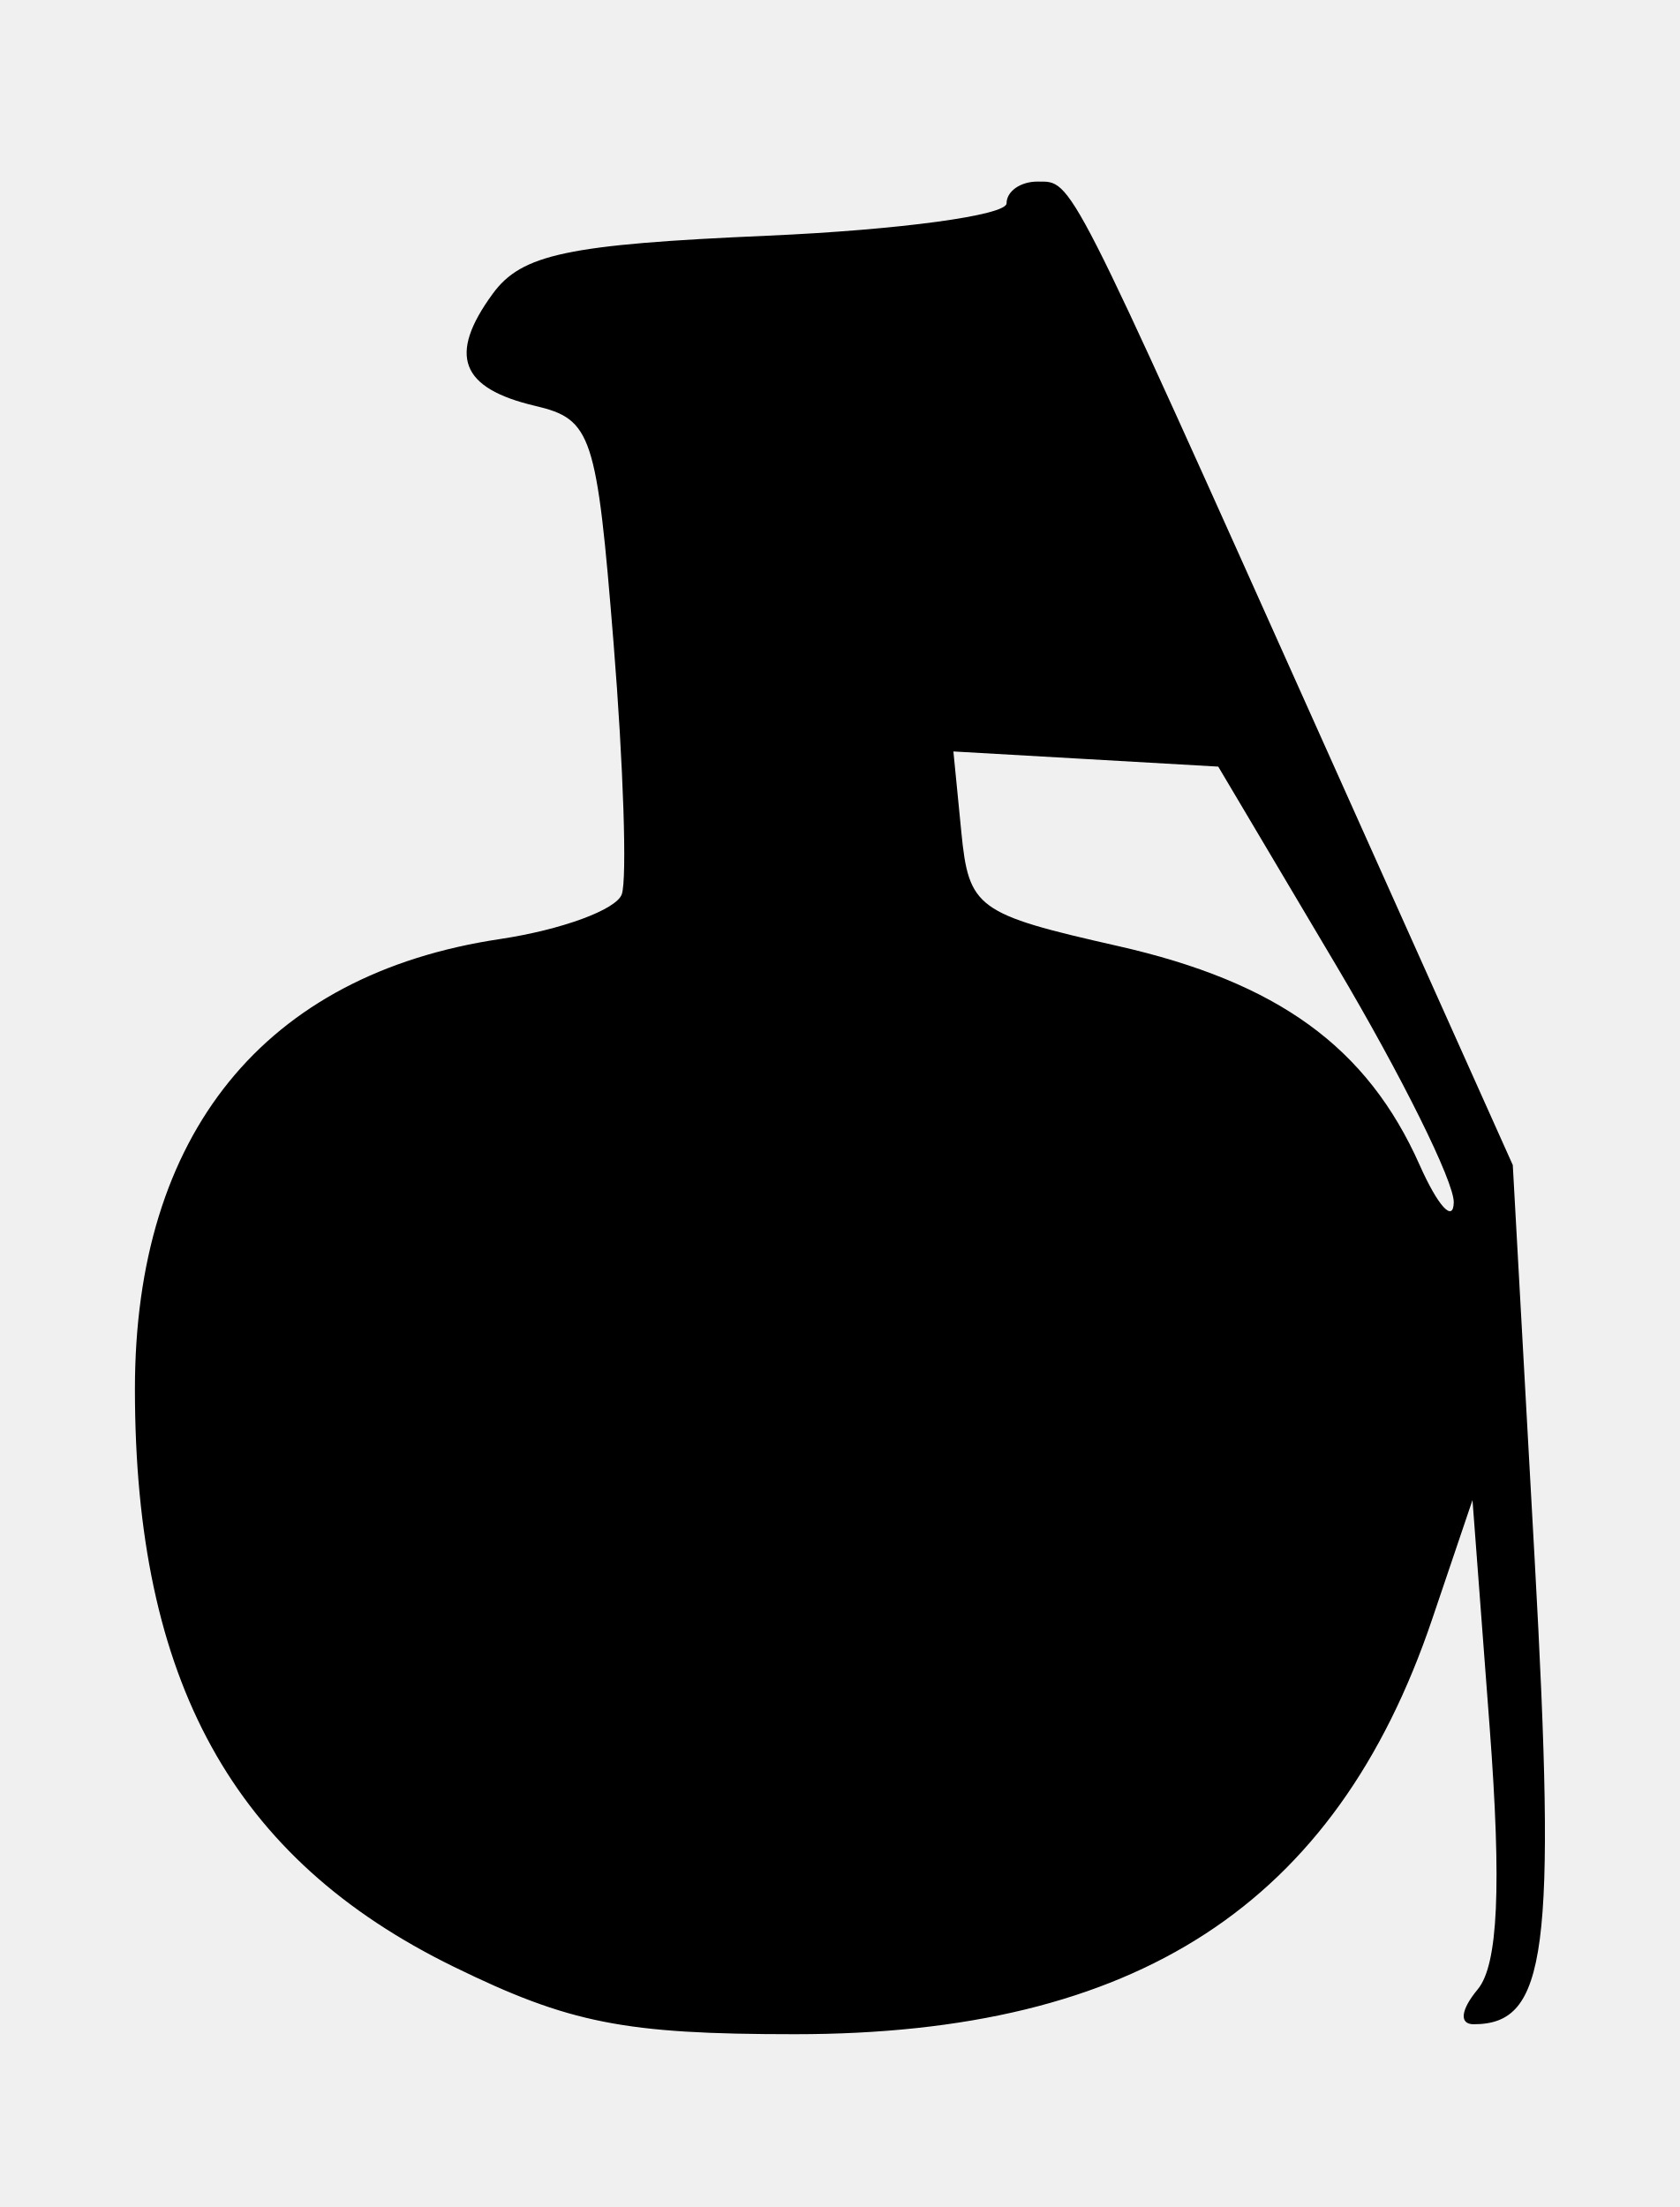
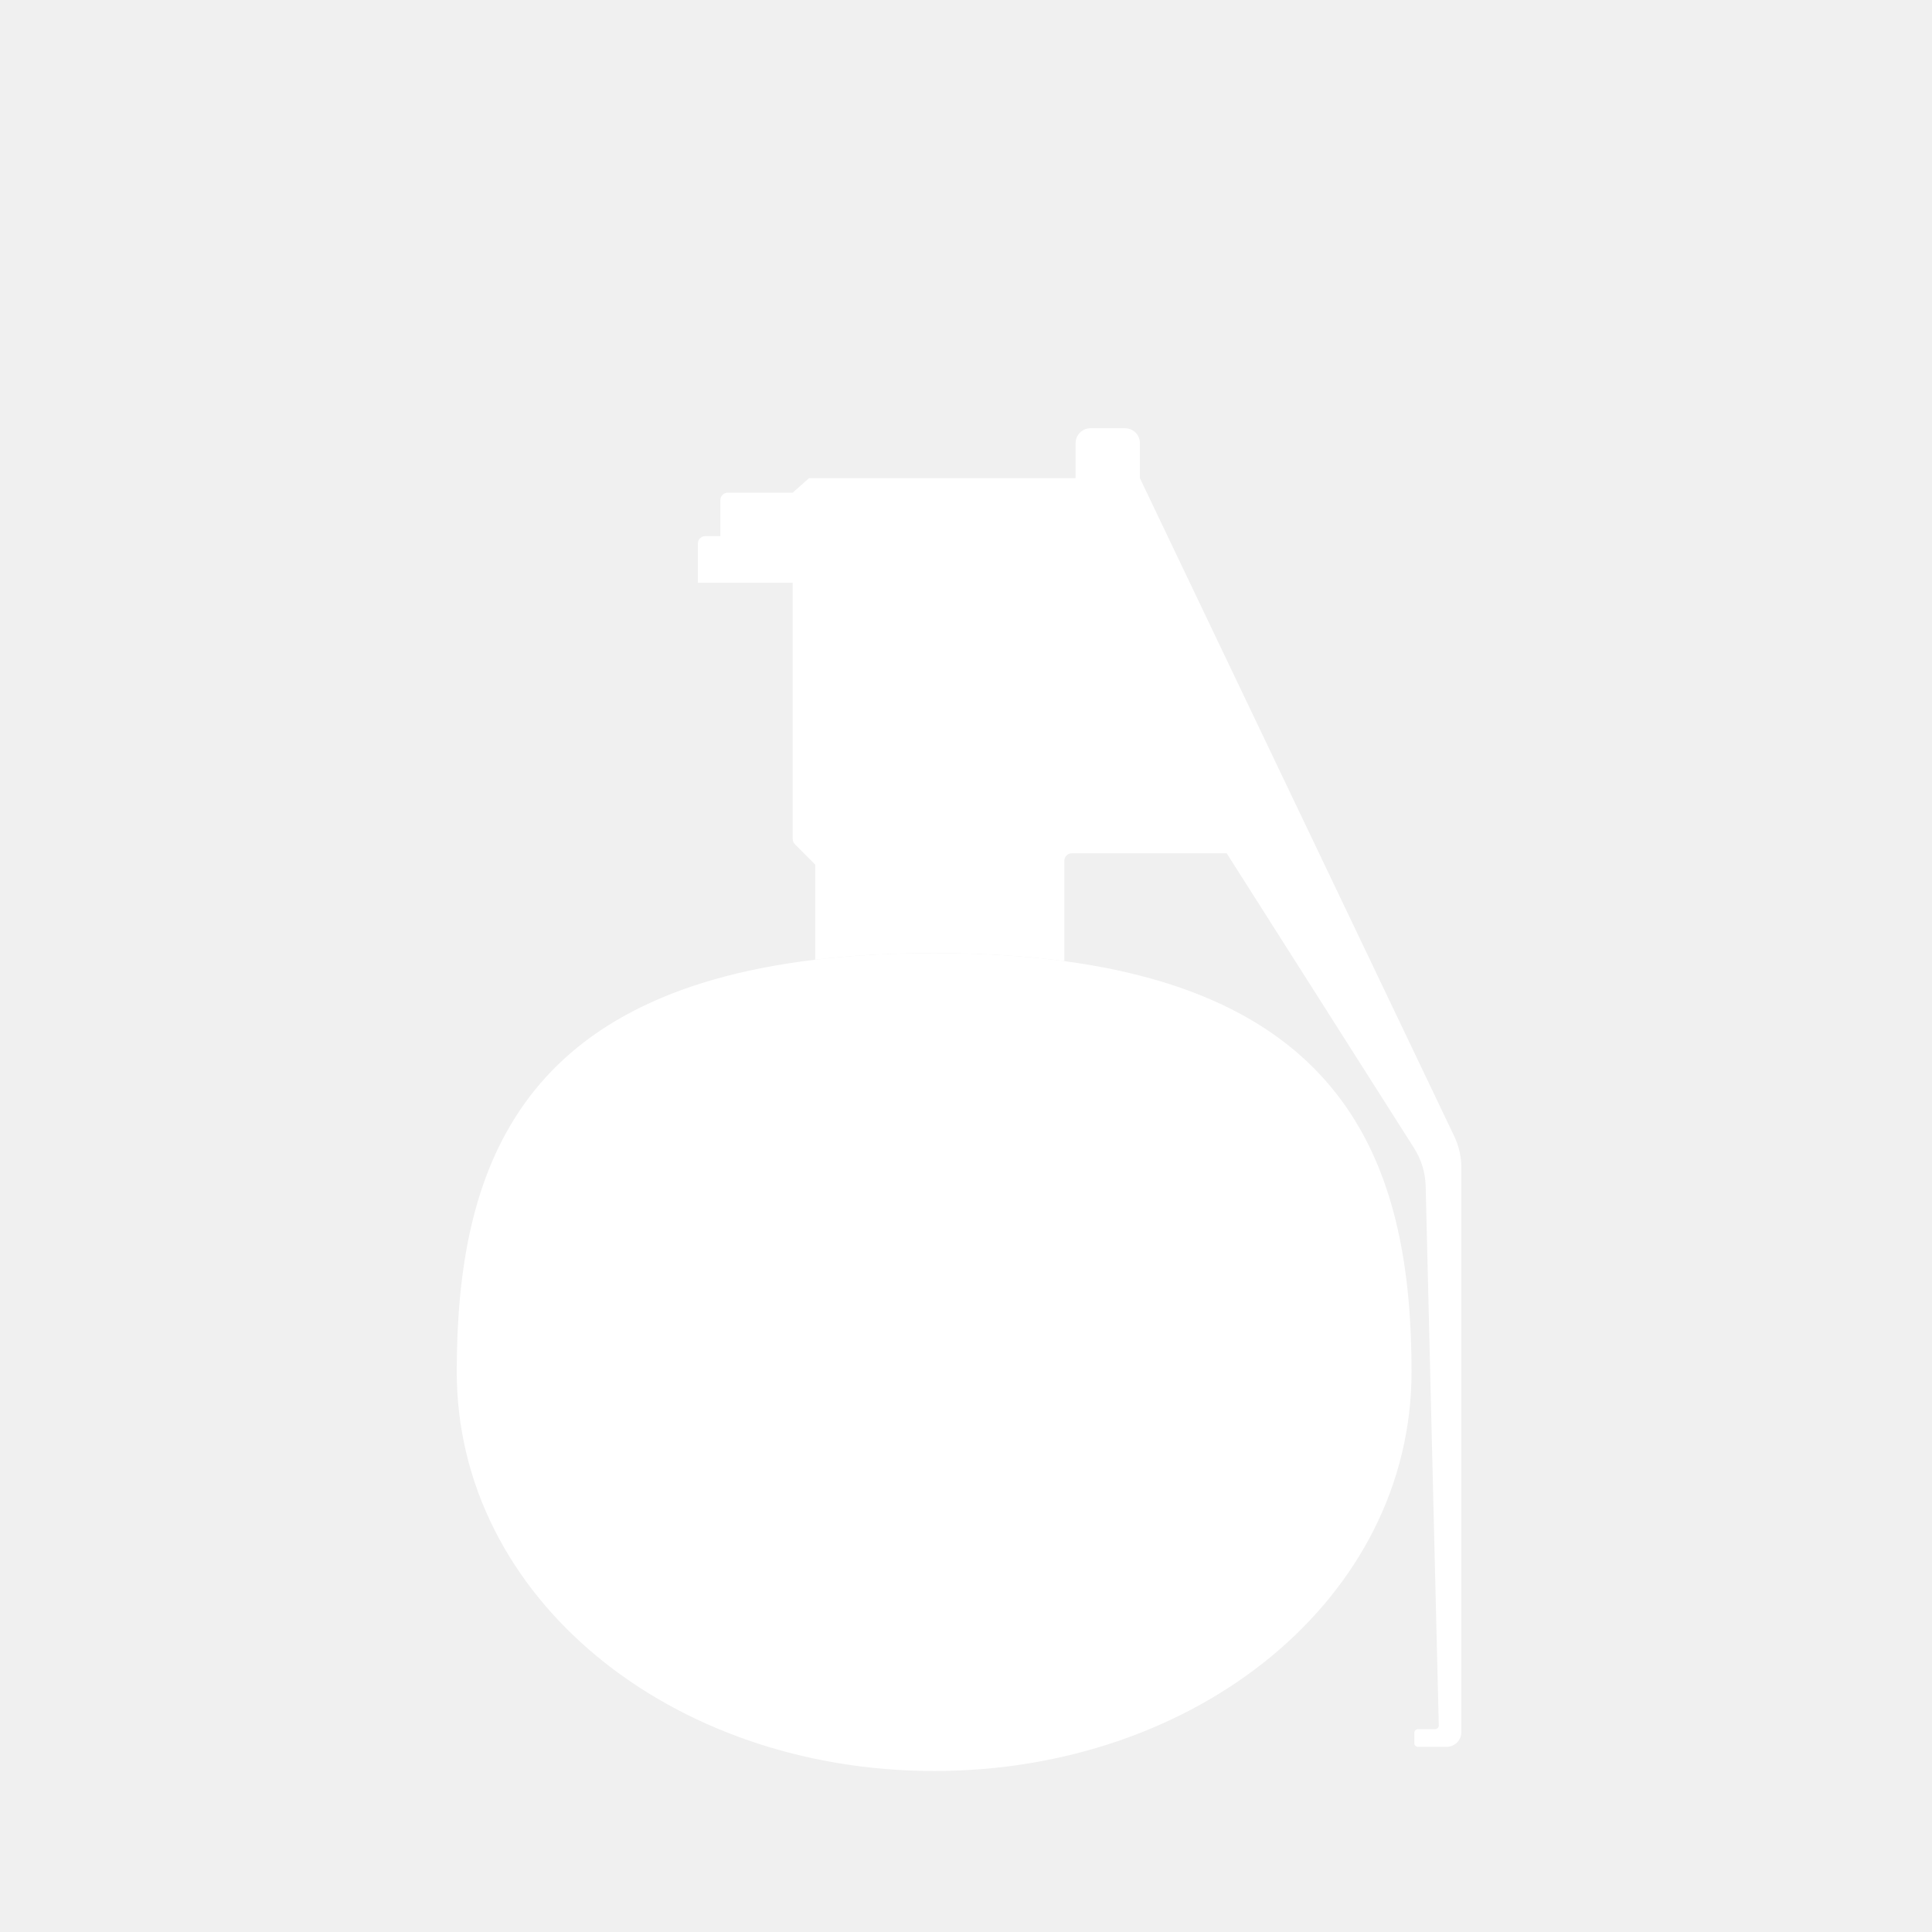
- <svg xmlns="http://www.w3.org/2000/svg" viewBox="0 0 14.98 19.683">
-   <g transform="translate(-97.587 -164.03)">
-     <g transform="matrix(.2221 0 0 .2221 93.682 157.43)">
-       <path d="m58 37.881c0 0.484-4.328 1.07-9.618 1.301-8.009 0.35-9.852 0.74-11.014 2.329-1.806 2.471-1.304 3.796 1.706 4.504 2.273 0.534 2.471 1.134 3.146 9.528 0.397 4.926 0.545 9.463 0.33 10.082-0.215 0.618-2.419 1.428-4.897 1.8-9.454 1.417-14.653 7.828-14.653 18.066 0 11.72 3.942 18.866 12.798 23.198 4.647 2.274 6.856 2.711 13.702 2.711 13.721 0 21.708-5.199 25.586-16.654l1.623-4.795 0.689 9.12c0.482 6.392 0.34 9.54-0.477 10.525-0.686 0.825-0.754 1.404-0.166 1.404 2.944 0 3.325-2.896 2.451-18.654l-0.879-15.846-7.62-17c-10.321-23.026-10.045-22.483-11.457-22.492-0.687-4e-3 -1.25 0.388-1.25 0.873m-1.817 25.241c0.301 3.067 0.621 3.3 6.279 4.58 6.431 1.454 10.019 4.057 12.126 8.798 0.734 1.65 1.35 2.325 1.369 1.5s-2.101-5.1-4.711-9.5l-4.746-8-5.317-0.305-5.318-0.304 0.318 3.231" fill-rule="evenodd" />
-     </g>
-   </g>
+ <svg xmlns="http://www.w3.org/2000/svg" width="80" height="80" viewBox="0 0 80 80" fill="none">
+   <path d="M58.449 56.8C58.449 66.152 49.599 73.333 38.681 73.333C27.763 73.333 18.913 66.152 18.913 56.8C18.913 48.461 21.453 41.211 33.755 39.739C35.249 39.56 36.887 39.467 38.681 39.467C40.664 39.467 42.455 39.581 44.072 39.798C55.973 41.396 58.449 48.567 58.449 56.8Z" fill="white" />
+   <path d="M33.755 39.739C35.249 39.56 36.887 39.467 38.681 39.467C40.664 39.467 42.455 39.581 44.072 39.798V35.641C44.072 35.471 44.21 35.333 44.38 35.333H50.795L58.555 47.542C58.855 48.014 59.02 48.559 59.034 49.118L59.577 71.442C59.579 71.529 59.51 71.6 59.423 71.6H58.718C58.633 71.6 58.564 71.669 58.564 71.754V72.18C58.564 72.264 58.633 72.333 58.718 72.333H59.897C60.237 72.333 60.513 72.058 60.513 71.718V48.364C60.513 47.905 60.41 47.452 60.212 47.038L47.201 19.8V18.349C47.201 18.009 46.925 17.733 46.585 17.733H45.154C44.814 17.733 44.538 18.009 44.538 18.349V19.8H33.501L32.824 20.4H30.136C29.966 20.4 29.828 20.538 29.828 20.708V22.2H29.204C29.034 22.2 28.897 22.338 28.897 22.508V24.133H32.824V34.739C32.824 34.821 32.856 34.899 32.914 34.957L33.755 35.8V39.739Z" fill="white" />
</svg>
